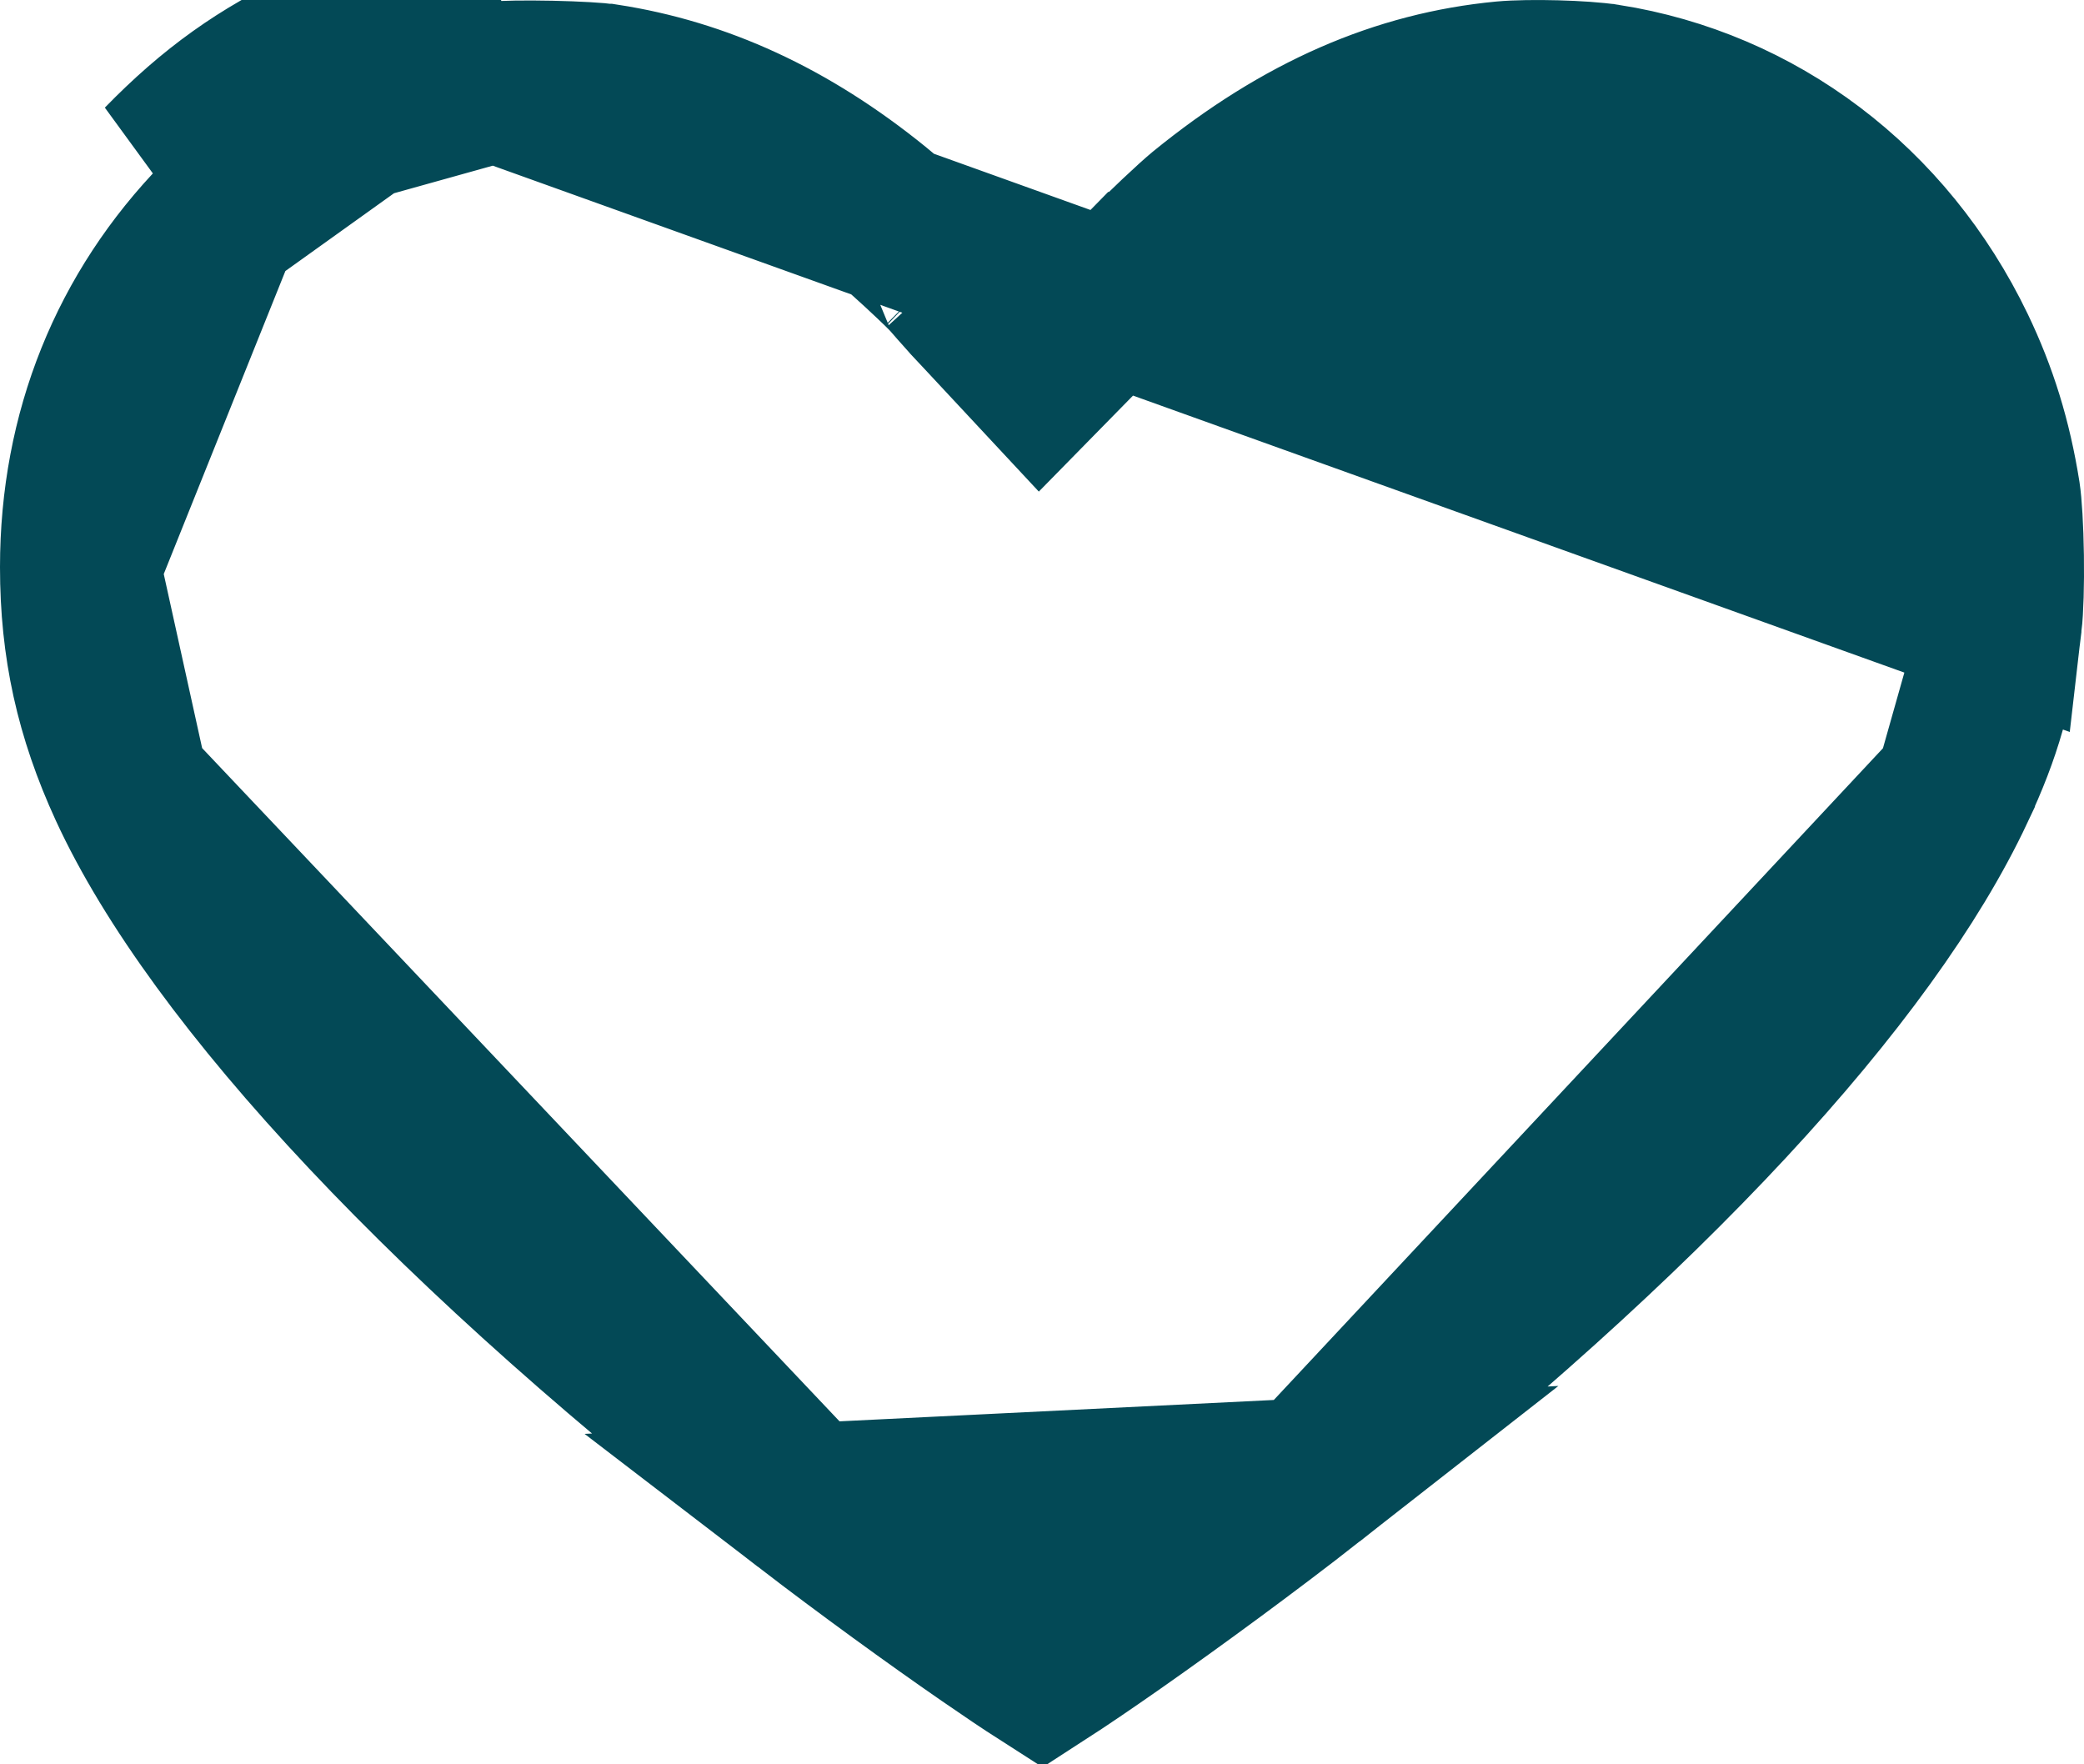
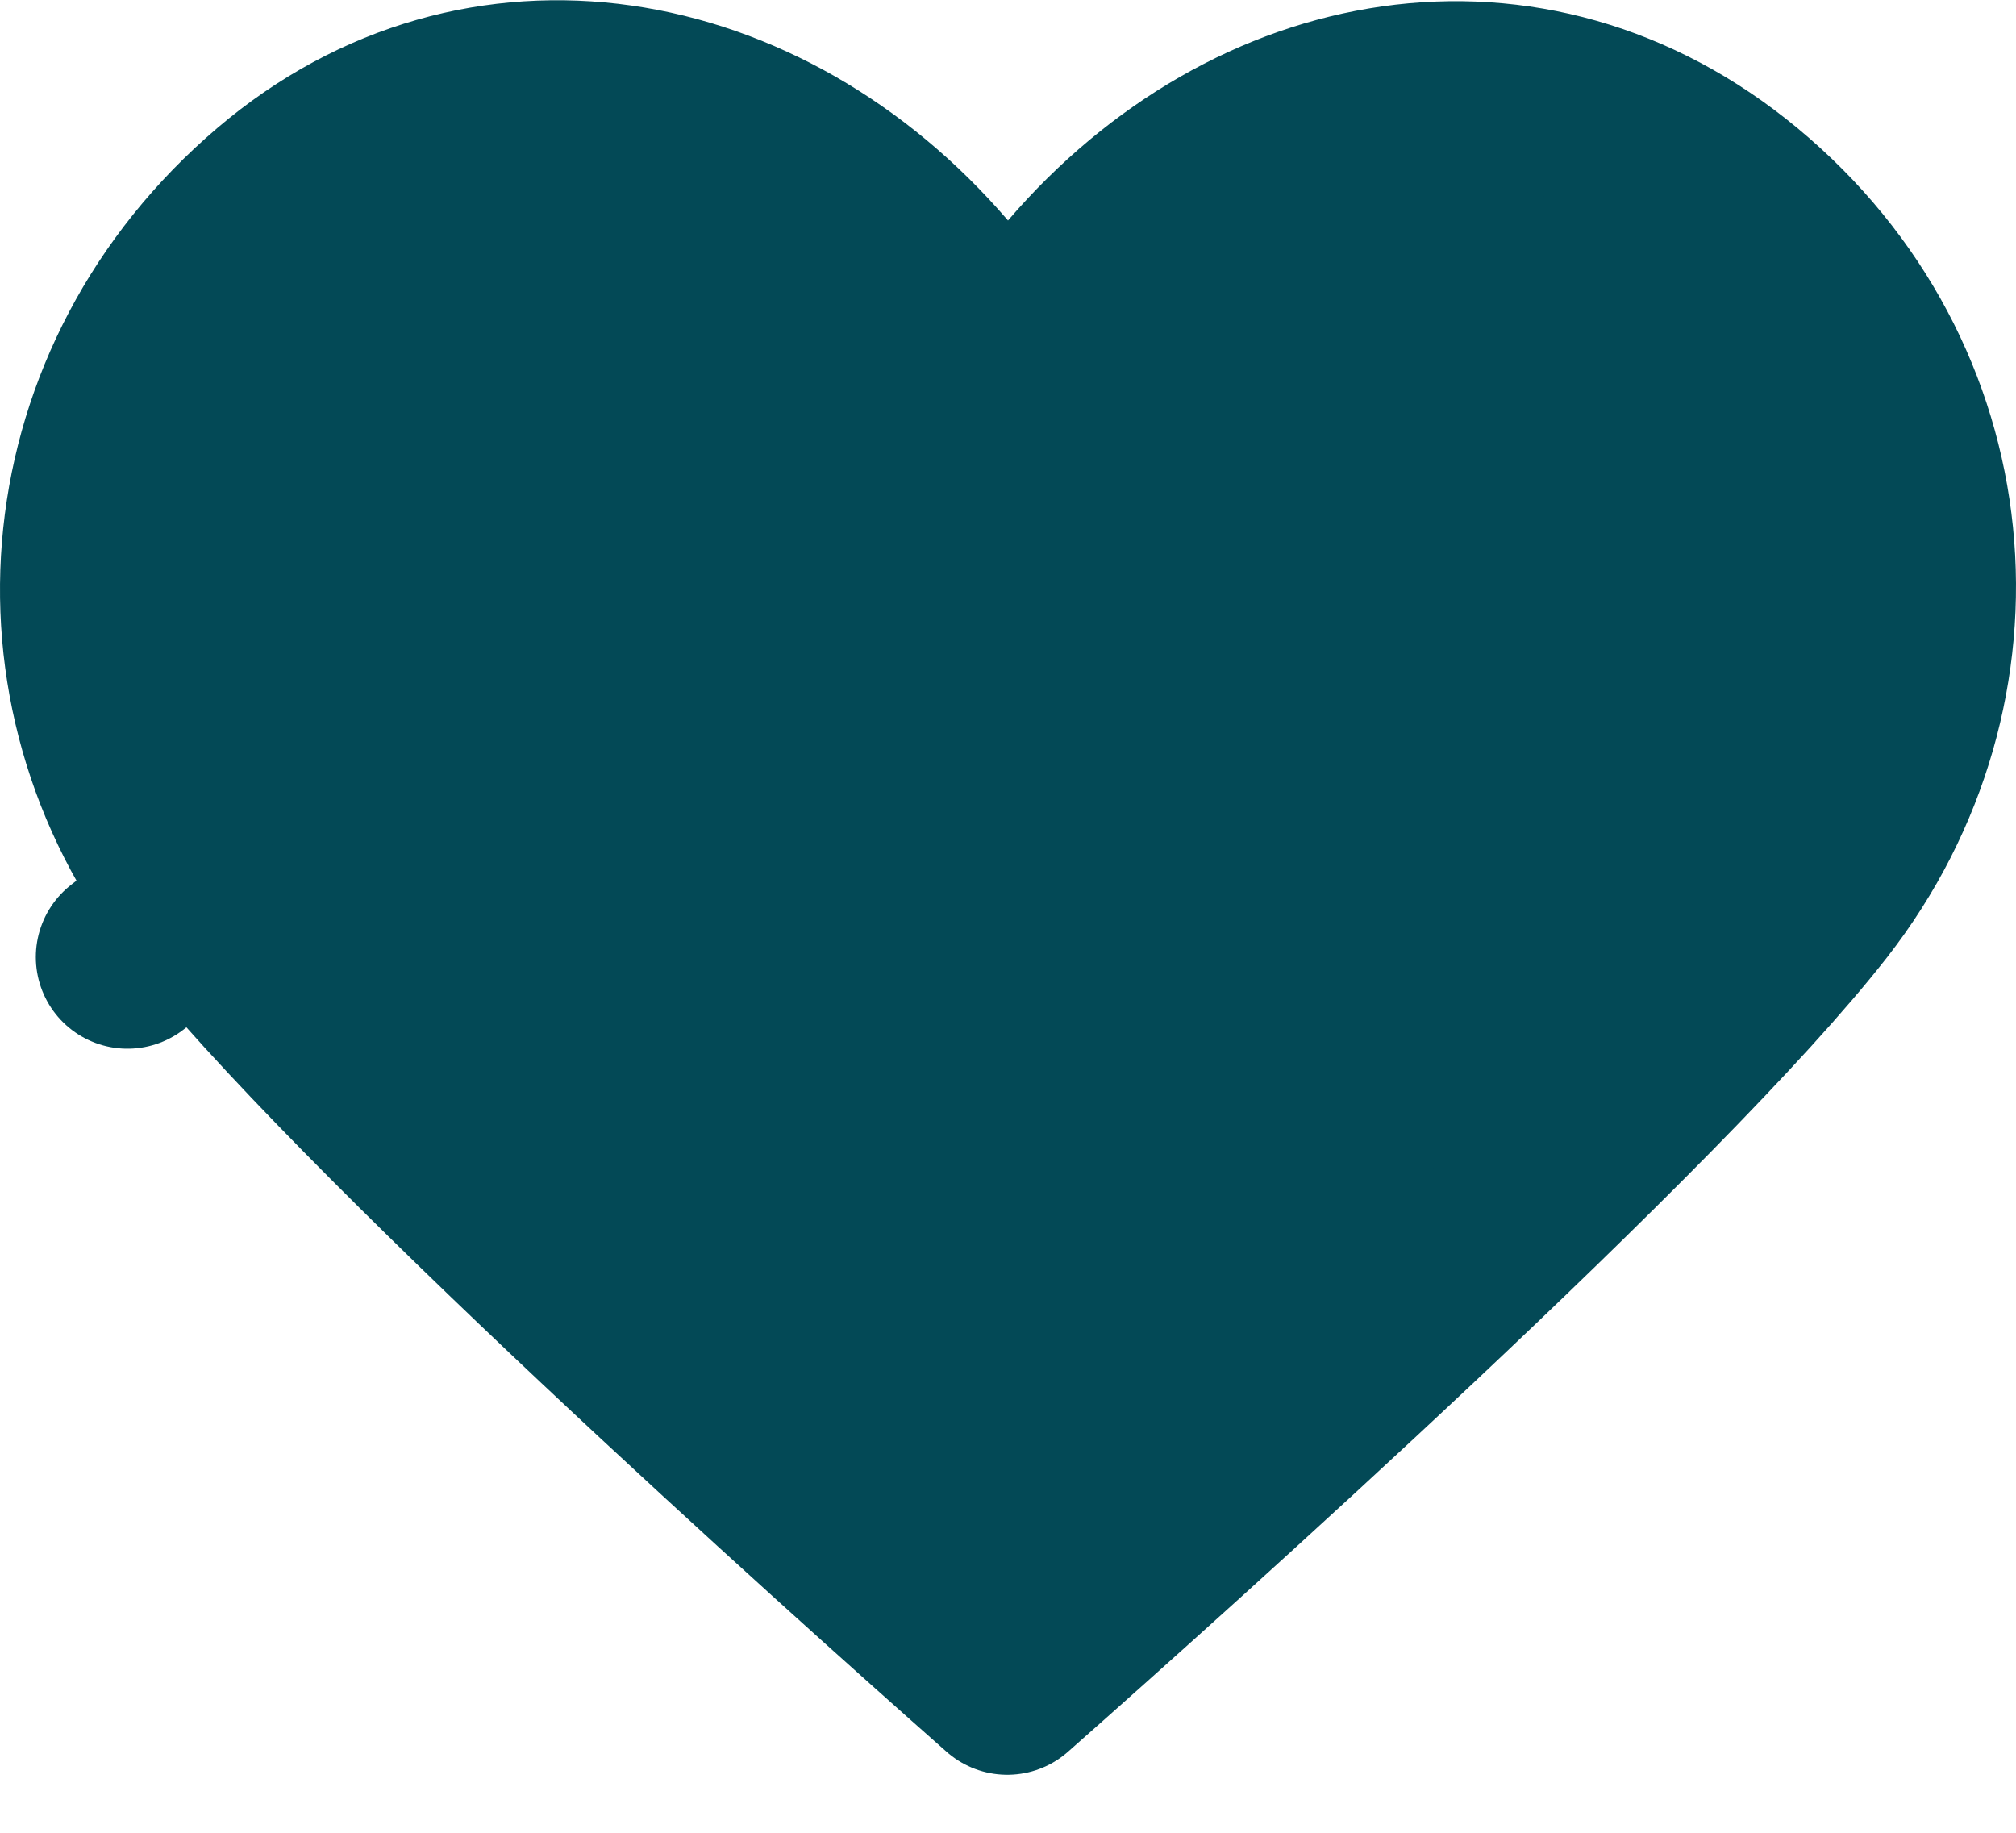
- <svg xmlns="http://www.w3.org/2000/svg" width="26" height="22" viewBox="0 0 26 22" fill="none">
-   <path d="M6.186 1.018L6.189 1.018C6.276 1.008 6.542 1.002 6.872 1.009C7.201 1.016 7.467 1.033 7.555 1.047L7.556 1.047C8.728 1.228 9.833 1.728 10.92 2.61L10.924 2.613C11.046 2.712 11.264 2.904 11.474 3.097C11.576 3.191 11.669 3.28 11.742 3.35C11.809 3.416 11.834 3.443 11.834 3.443C11.834 3.443 11.834 3.442 11.832 3.44L11.837 3.446L11.848 3.458C11.893 3.511 12.004 3.637 12.091 3.733L12.097 3.74L12.103 3.747L12.266 3.921L12.979 4.686L13.711 3.94L14.246 3.394C14.246 3.394 14.247 3.394 14.247 3.394C14.534 3.102 14.886 2.773 15.017 2.665C16.255 1.656 17.47 1.138 18.759 1.015C19.088 0.985 19.75 1.003 20.044 1.049L20.045 1.049C21.922 1.345 23.53 2.549 24.397 4.351C24.67 4.92 24.848 5.491 24.955 6.164C24.975 6.293 24.994 6.588 24.999 6.939C25.004 7.287 24.994 7.602 24.975 7.765L6.186 1.018ZM6.186 1.018C5.674 1.075 4.945 1.278 4.478 1.494L4.477 1.495M6.186 1.018L4.477 1.495M4.477 1.495C3.81 1.803 3.298 2.166 2.742 2.737L2.741 2.738M4.477 1.495L2.741 2.738M2.741 2.738C1.604 3.905 1 5.399 1 7.075M2.741 2.738L1 7.075M24.388 9.84L24.388 9.841C23.305 12.145 20.575 15.133 16.346 18.444L24.388 9.84ZM24.388 9.84C24.725 9.124 24.884 8.562 24.975 7.765L24.388 9.84ZM1 7.075C1 8.062 1.187 8.91 1.605 9.819L1 7.075ZM4.058 0.587C3.274 0.949 2.662 1.385 2.025 2.04L6.076 0.024C5.456 0.093 4.623 0.325 4.058 0.587ZM1.605 9.819C2.68 12.154 5.65 15.362 10.064 18.753L1.605 9.819ZM10.064 18.753C10.828 19.339 11.659 19.942 12.318 20.397C12.586 20.582 12.819 20.739 13.005 20.858C13.242 20.705 13.553 20.494 13.906 20.247C14.668 19.713 15.596 19.031 16.346 18.444L10.064 18.753Z" fill="#034956" stroke="#034956" stroke-width="2" />
+ <svg xmlns="http://www.w3.org/2000/svg" width="22" height="20" viewBox="0 0 22 20" fill="none">
+   <path d="M2.179 9.83C0.348 7.481 0.666 4.163 3.019 2.159L3.019 2.159C5.262 0.249 8.315 0.813 10.241 3.057C10.431 3.279 10.708 3.406 11 3.406C11.292 3.406 11.569 3.279 11.759 3.057C13.677 0.822 16.677 0.262 18.977 2.168C21.353 4.137 21.645 7.47 19.806 9.83C18.961 10.914 17.207 12.656 15.389 14.367C13.649 16.004 11.908 17.558 10.992 18.367C10.076 17.558 8.336 16.004 6.596 14.367C4.778 12.656 3.024 10.914 2.179 9.83ZM2.179 9.83L1.391 10.444L2.179 9.83Z" stroke="#034956" fill="#034956" stroke-width="2" stroke-linecap="round" stroke-linejoin="round" />
</svg>
